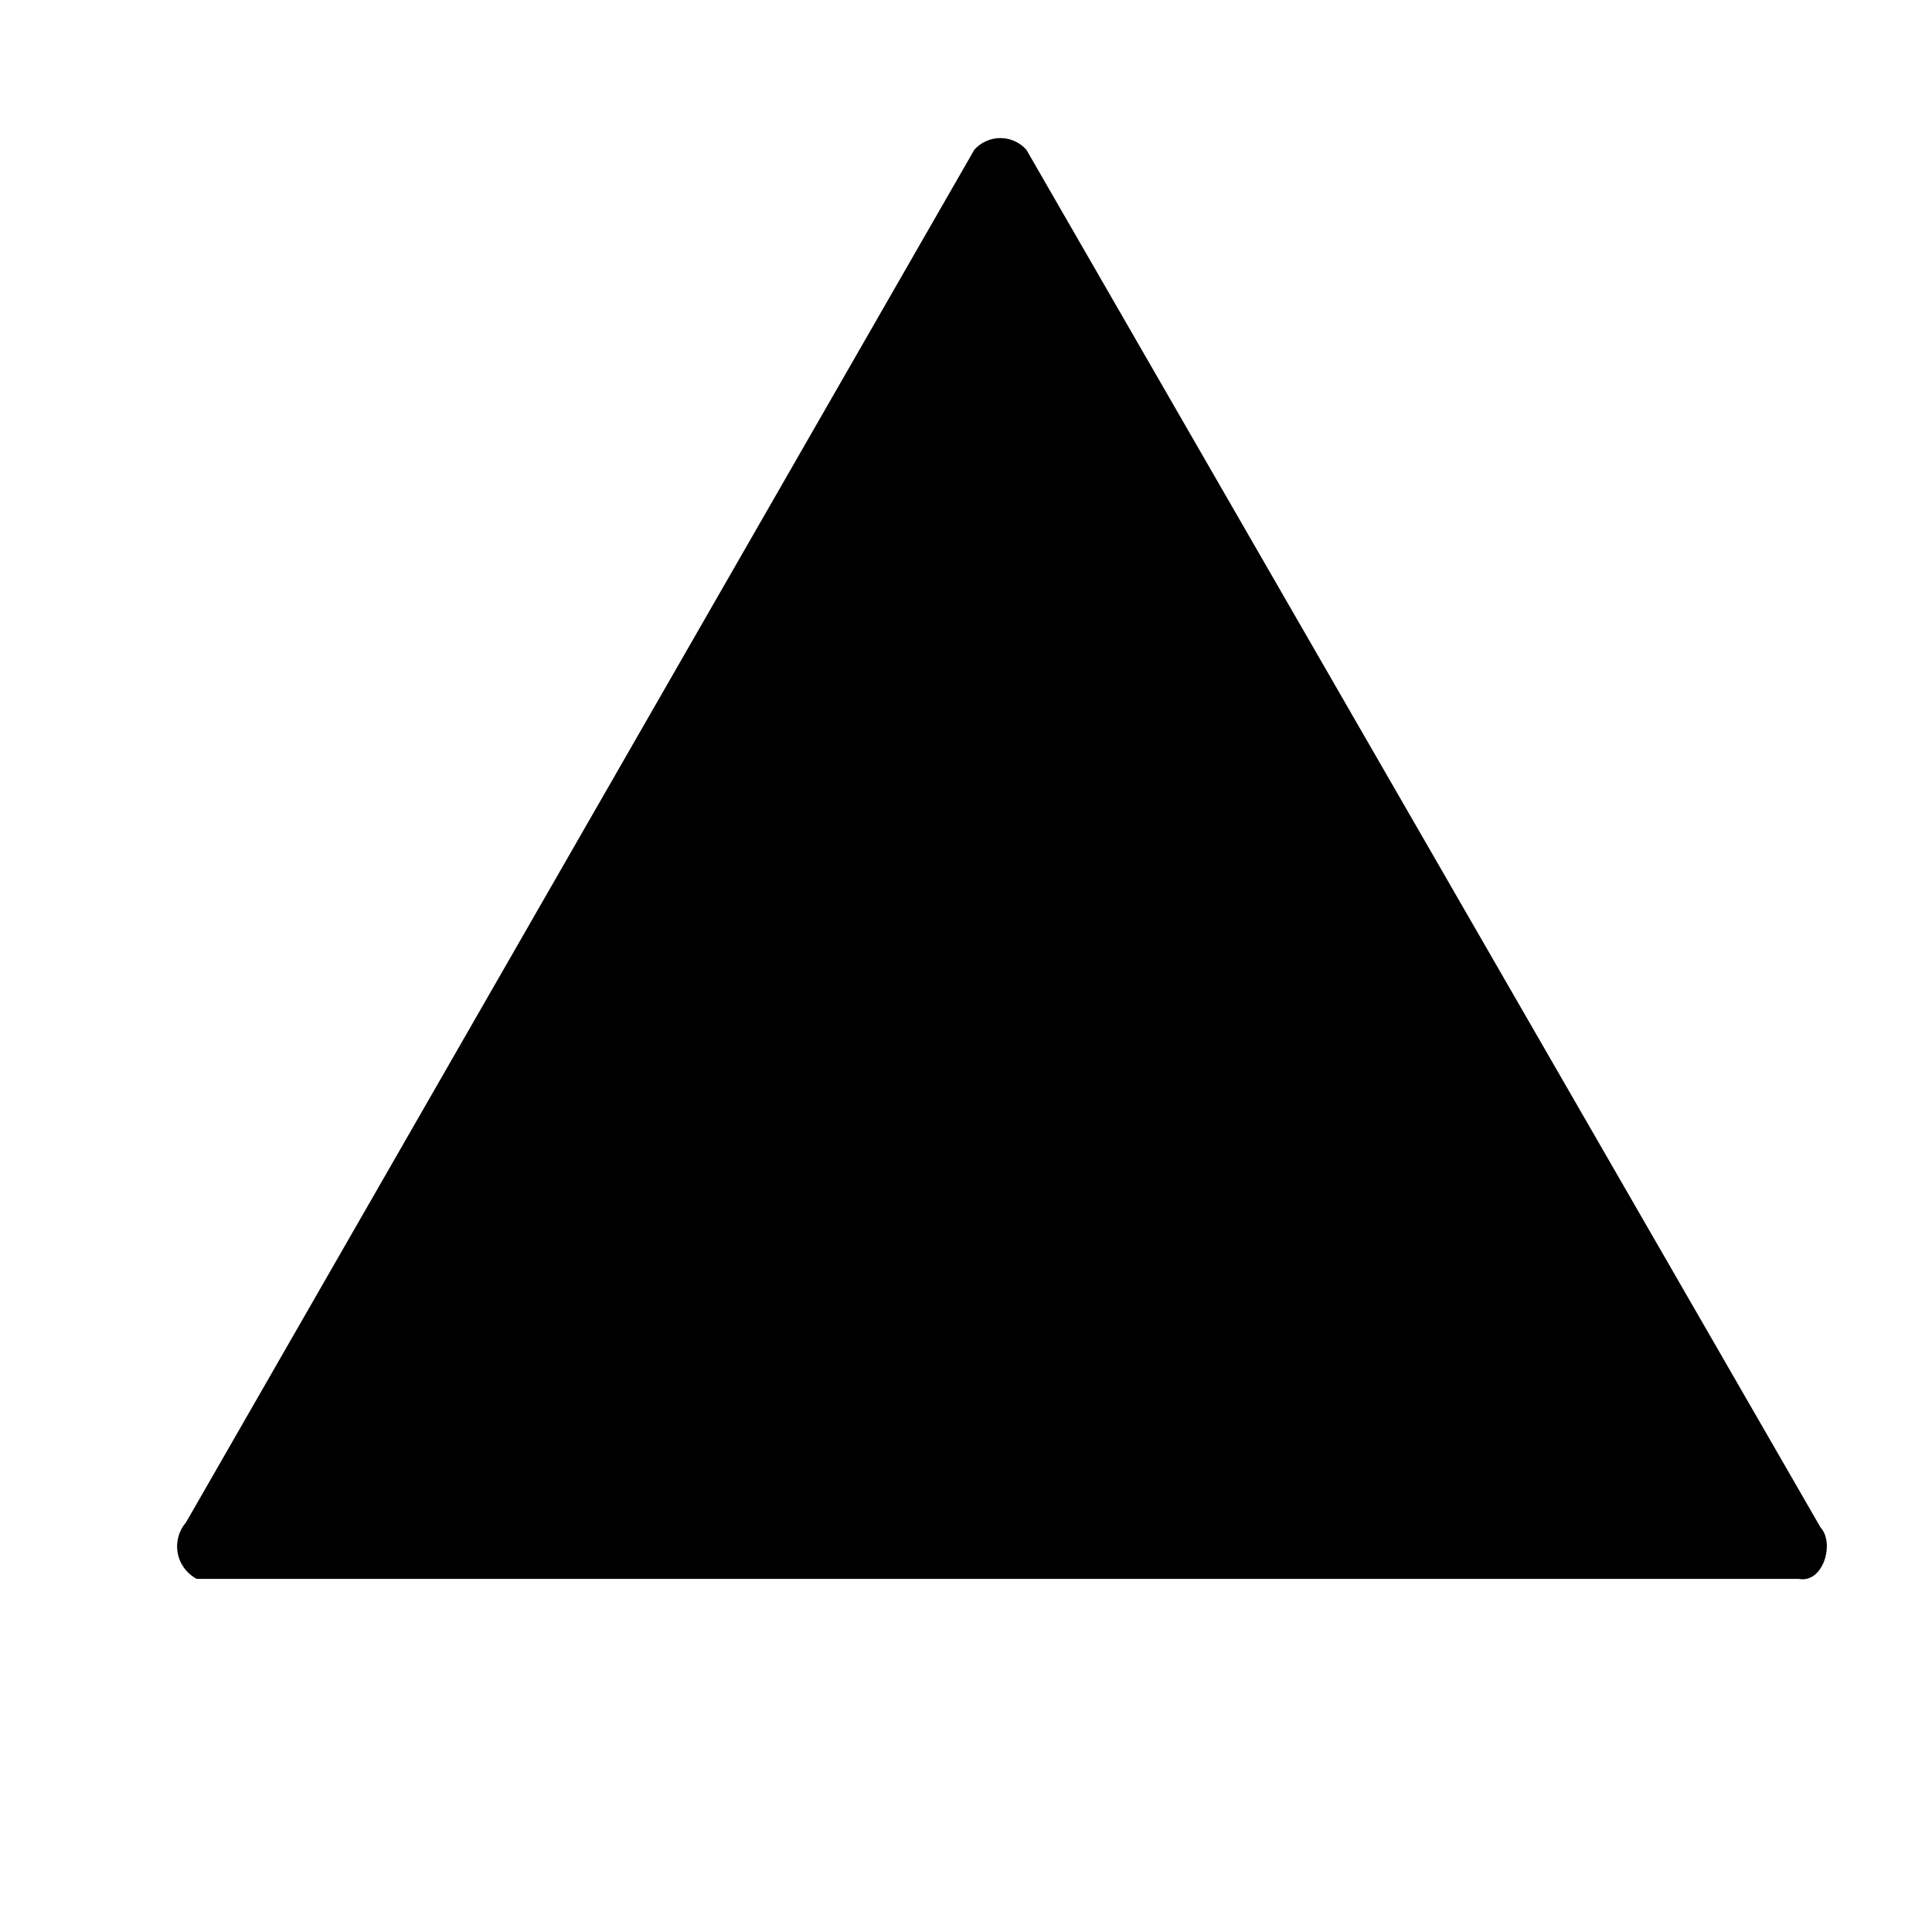
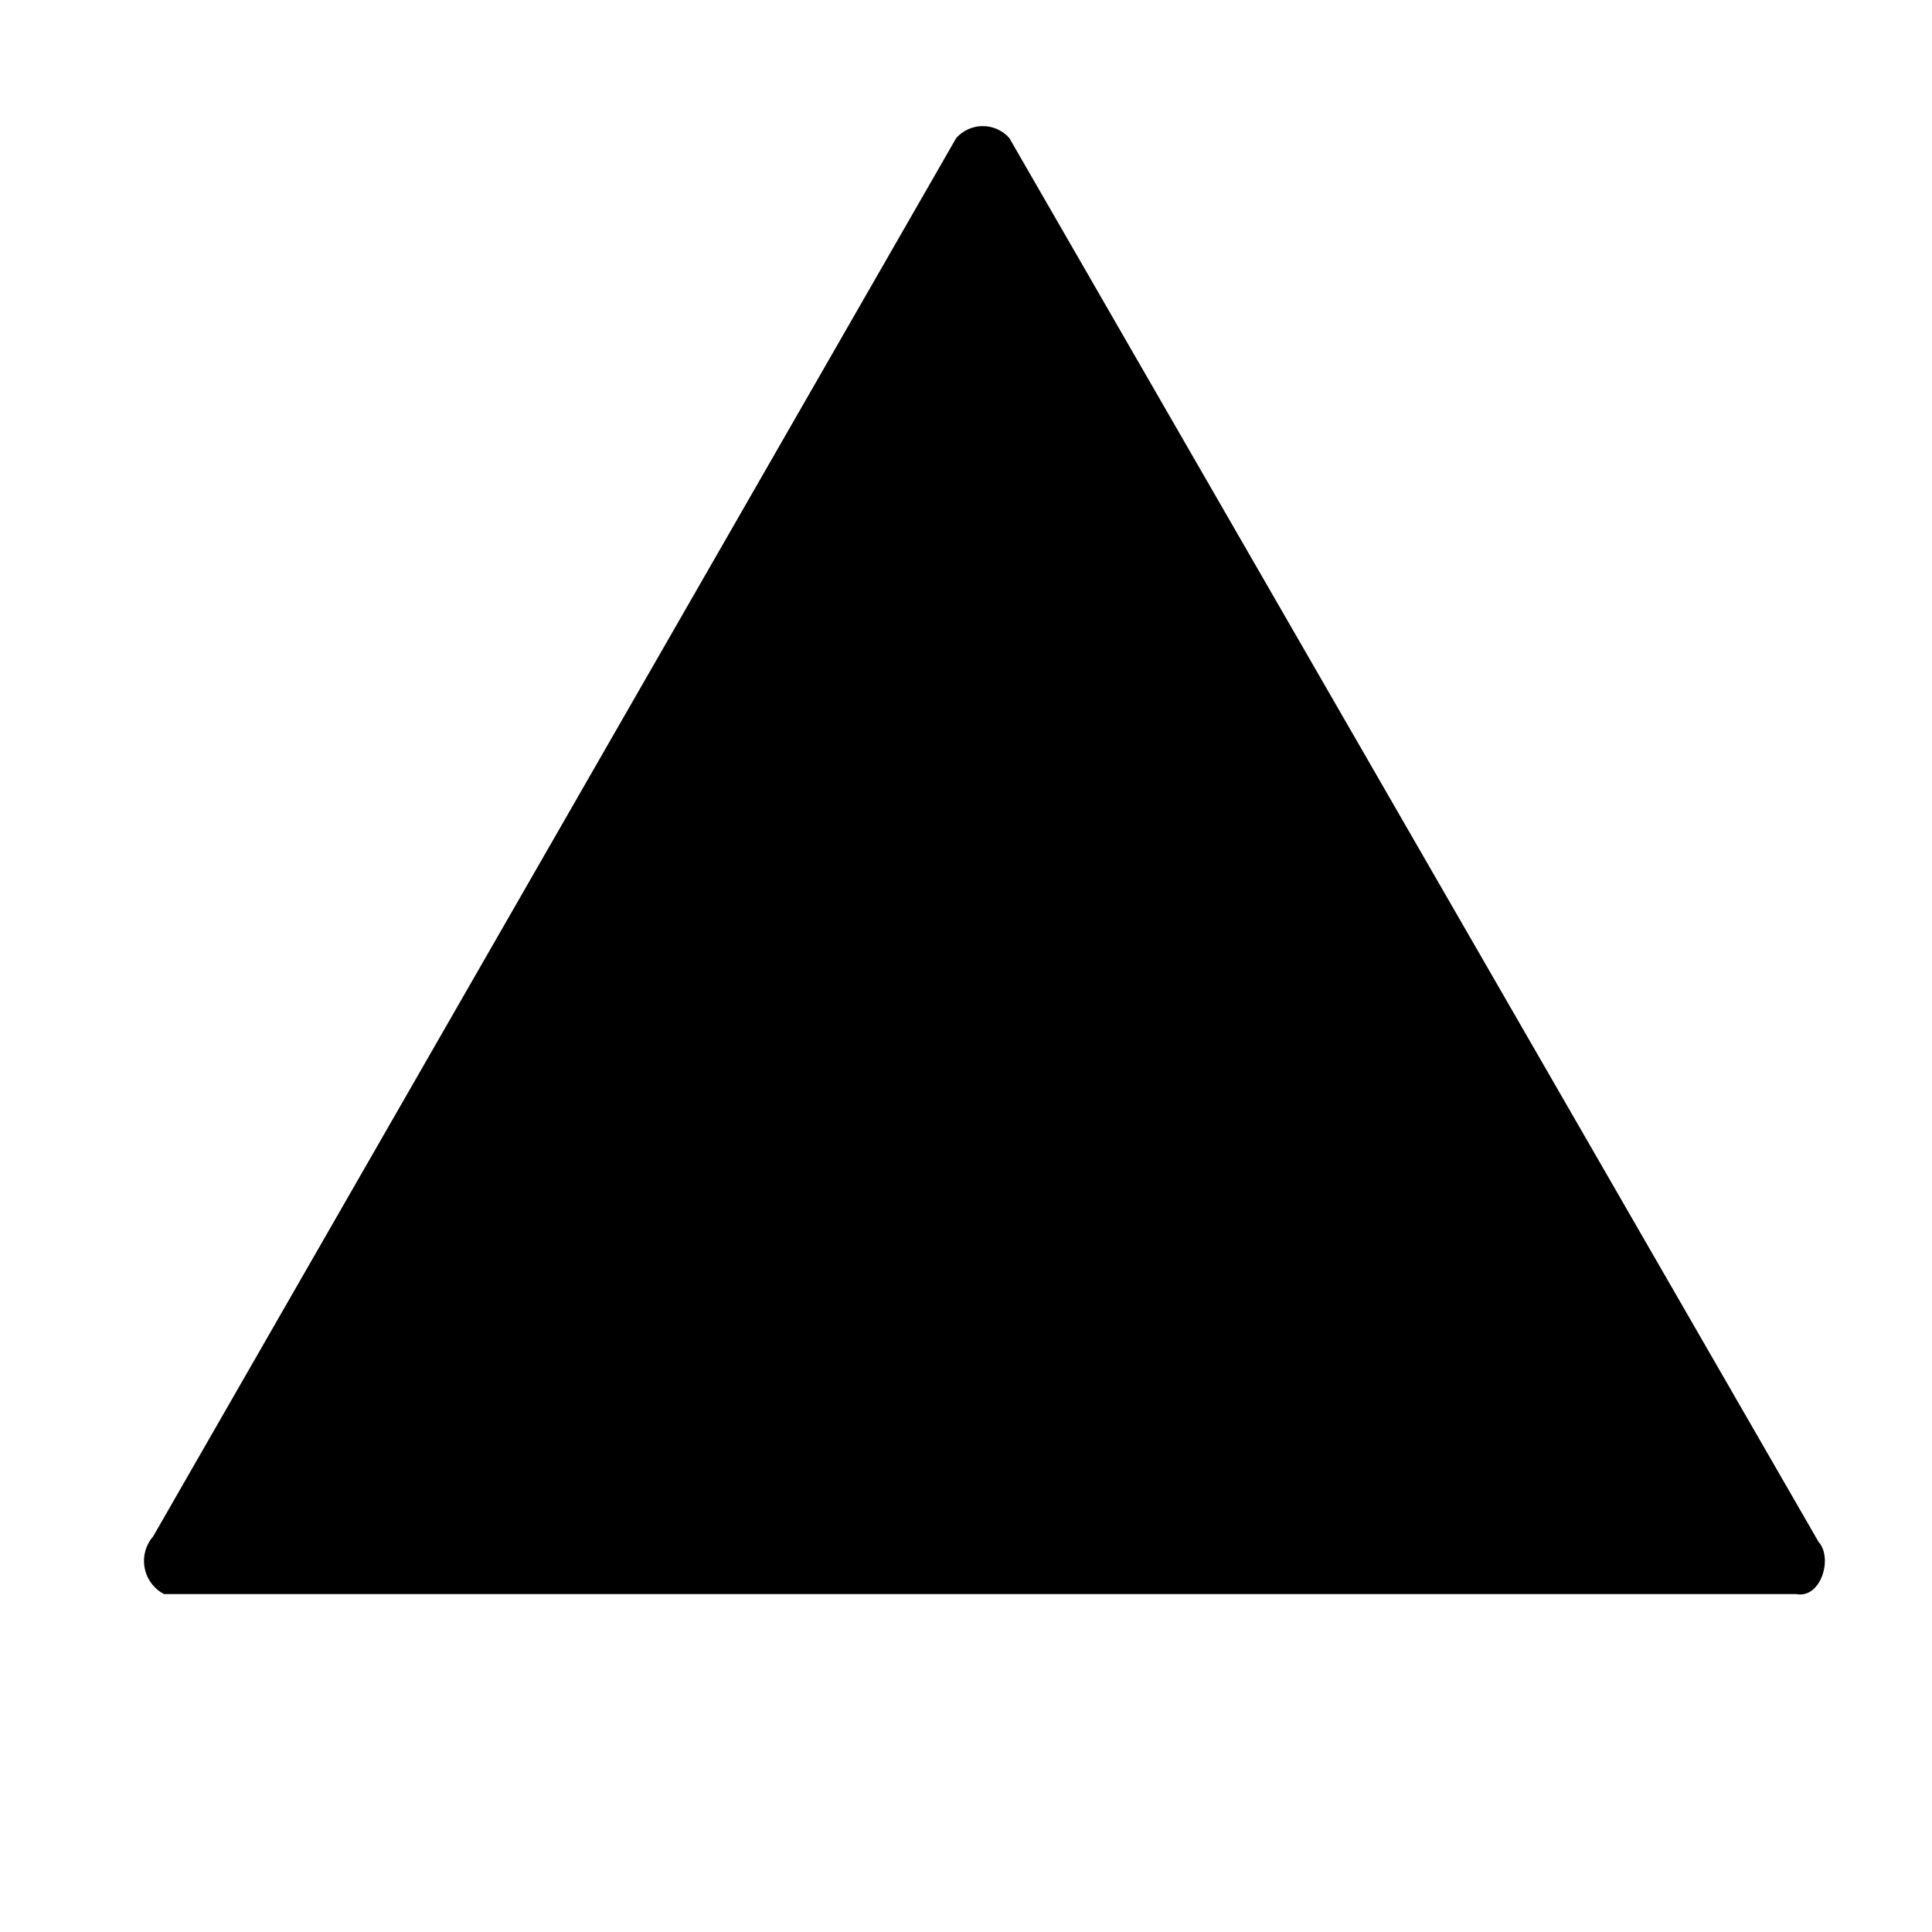
- <svg xmlns="http://www.w3.org/2000/svg" id="D4" viewBox="10 30 270 270">
+ <svg xmlns="http://www.w3.org/2000/svg" id="D4" viewBox="15 32 265 265">
  <path d="M36,242.75,146.16,50.93a4.87,4.87,0,0,1,7.28,0l111,192.56c2,2.18.35,7.84-3.09,7.16H37.5A5.13,5.13,0,0,1,36,242.75Z" />
</svg>
